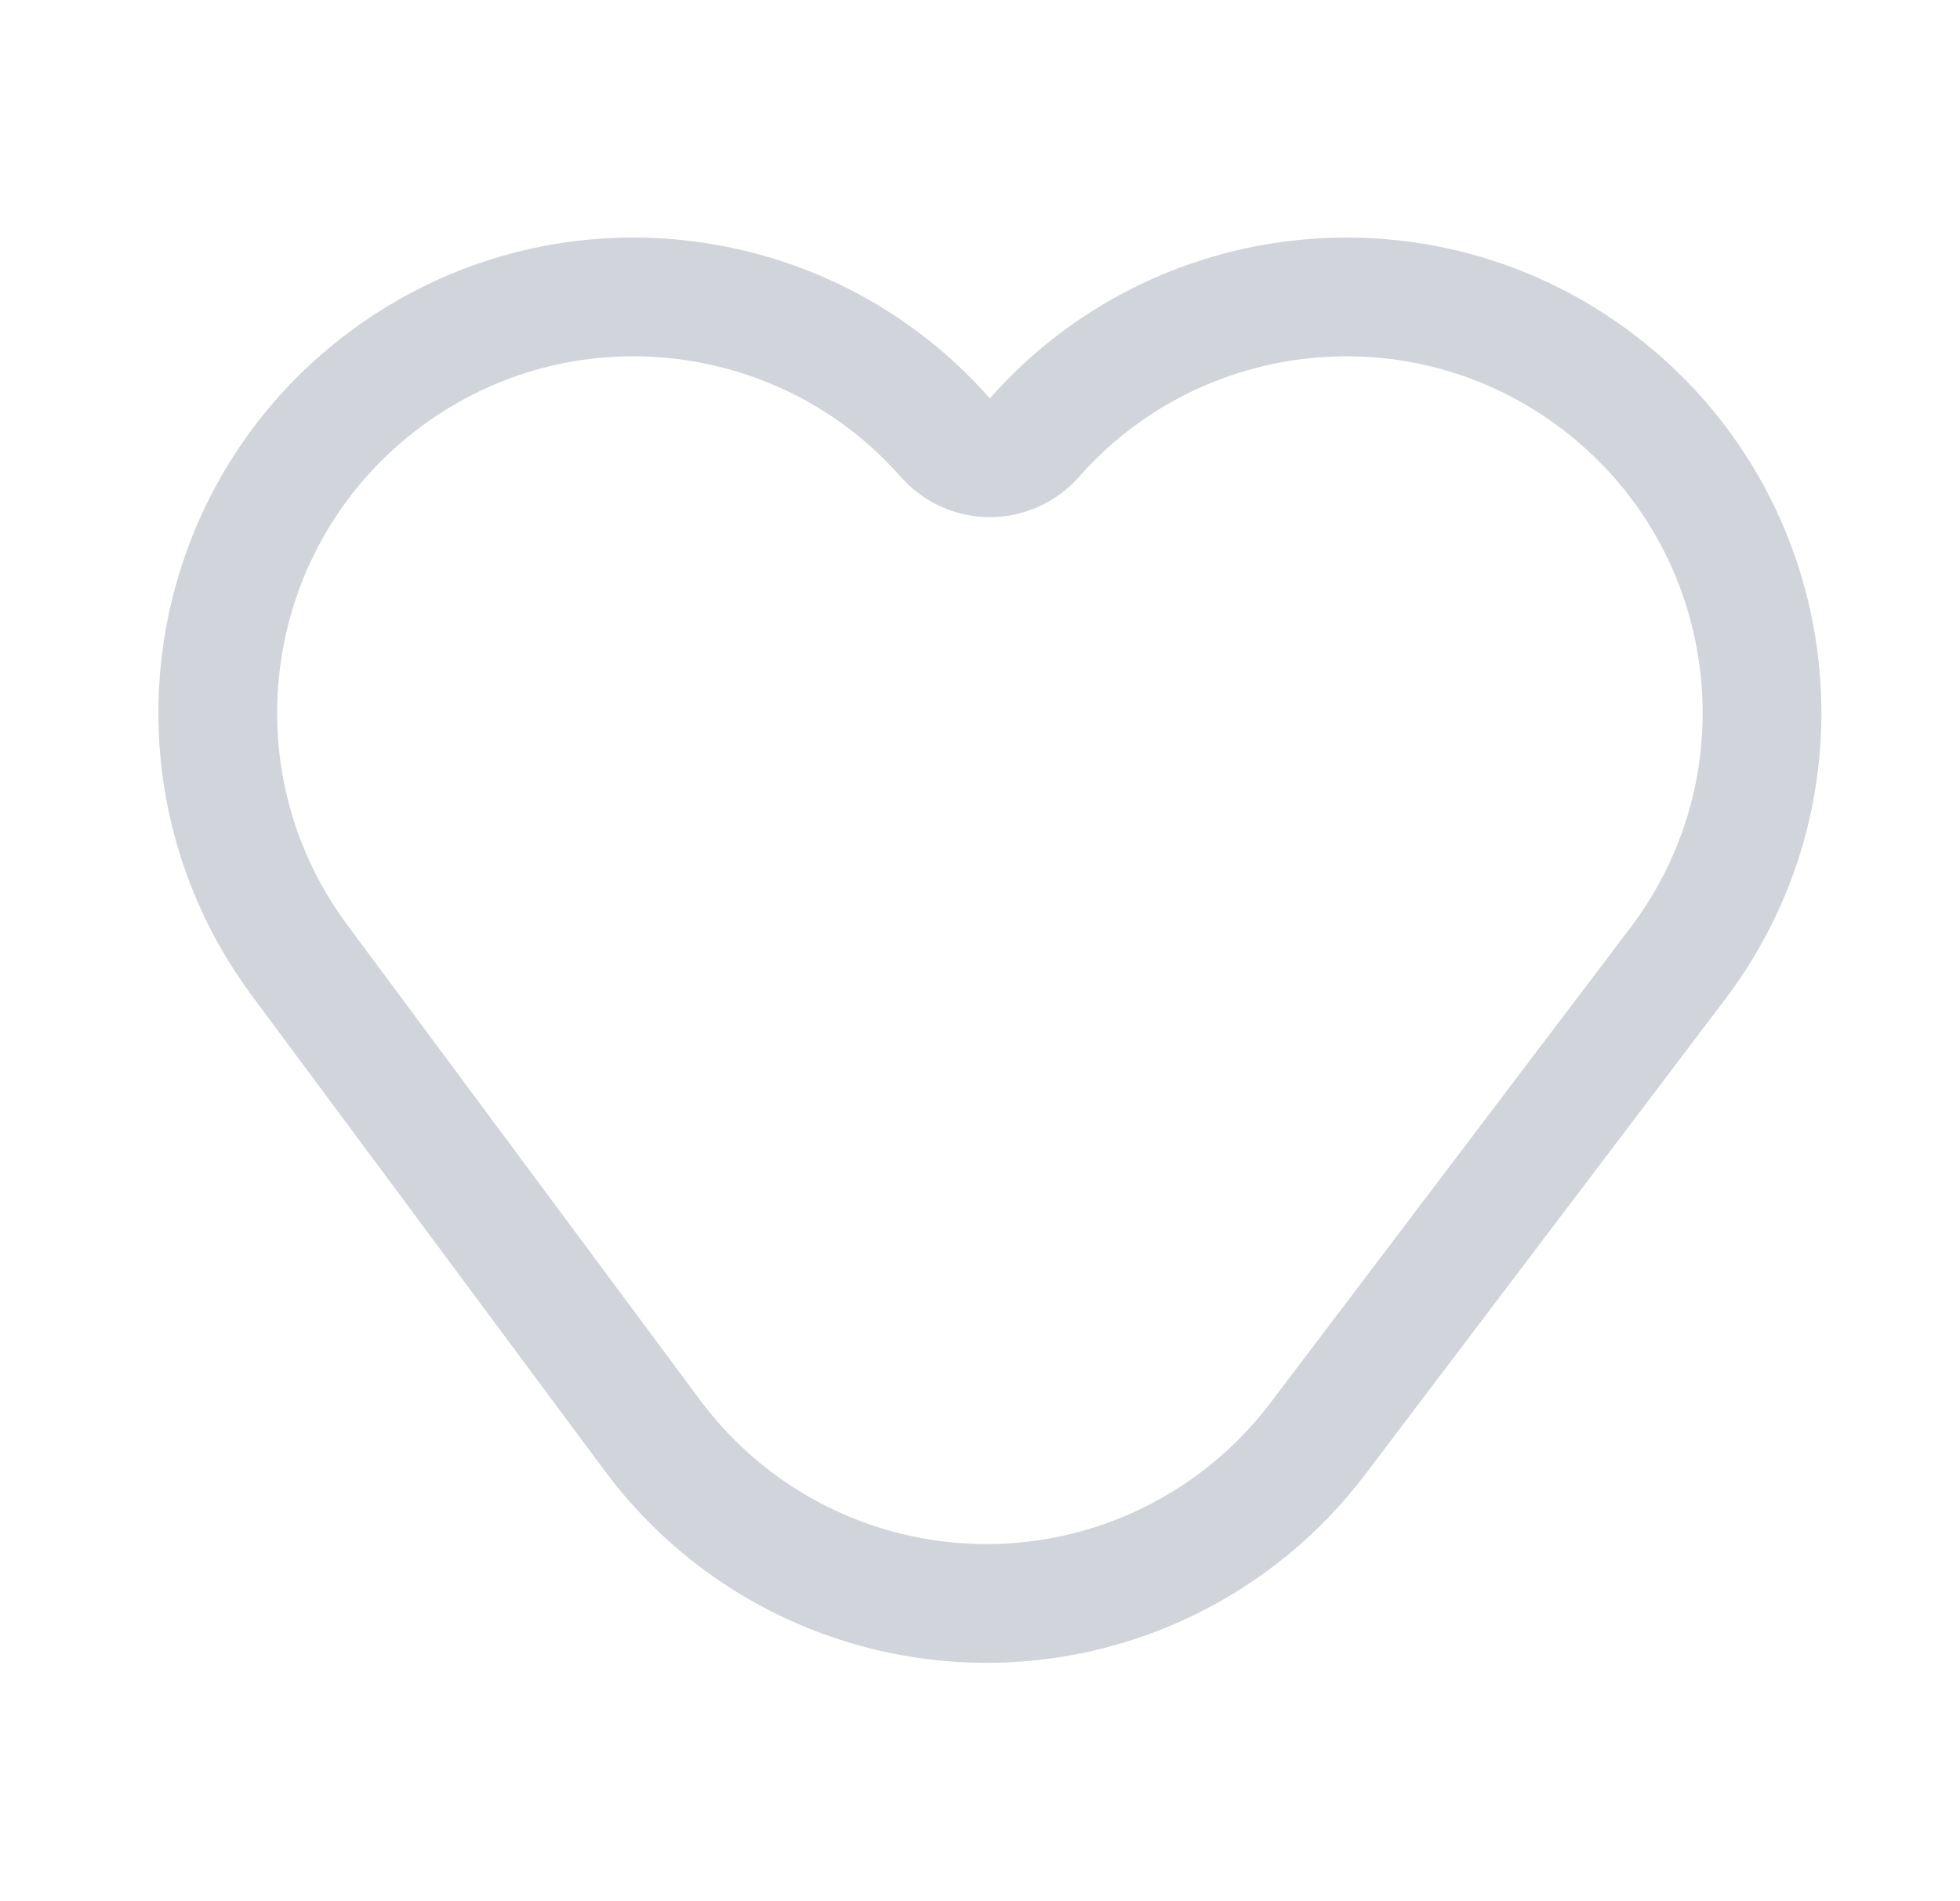
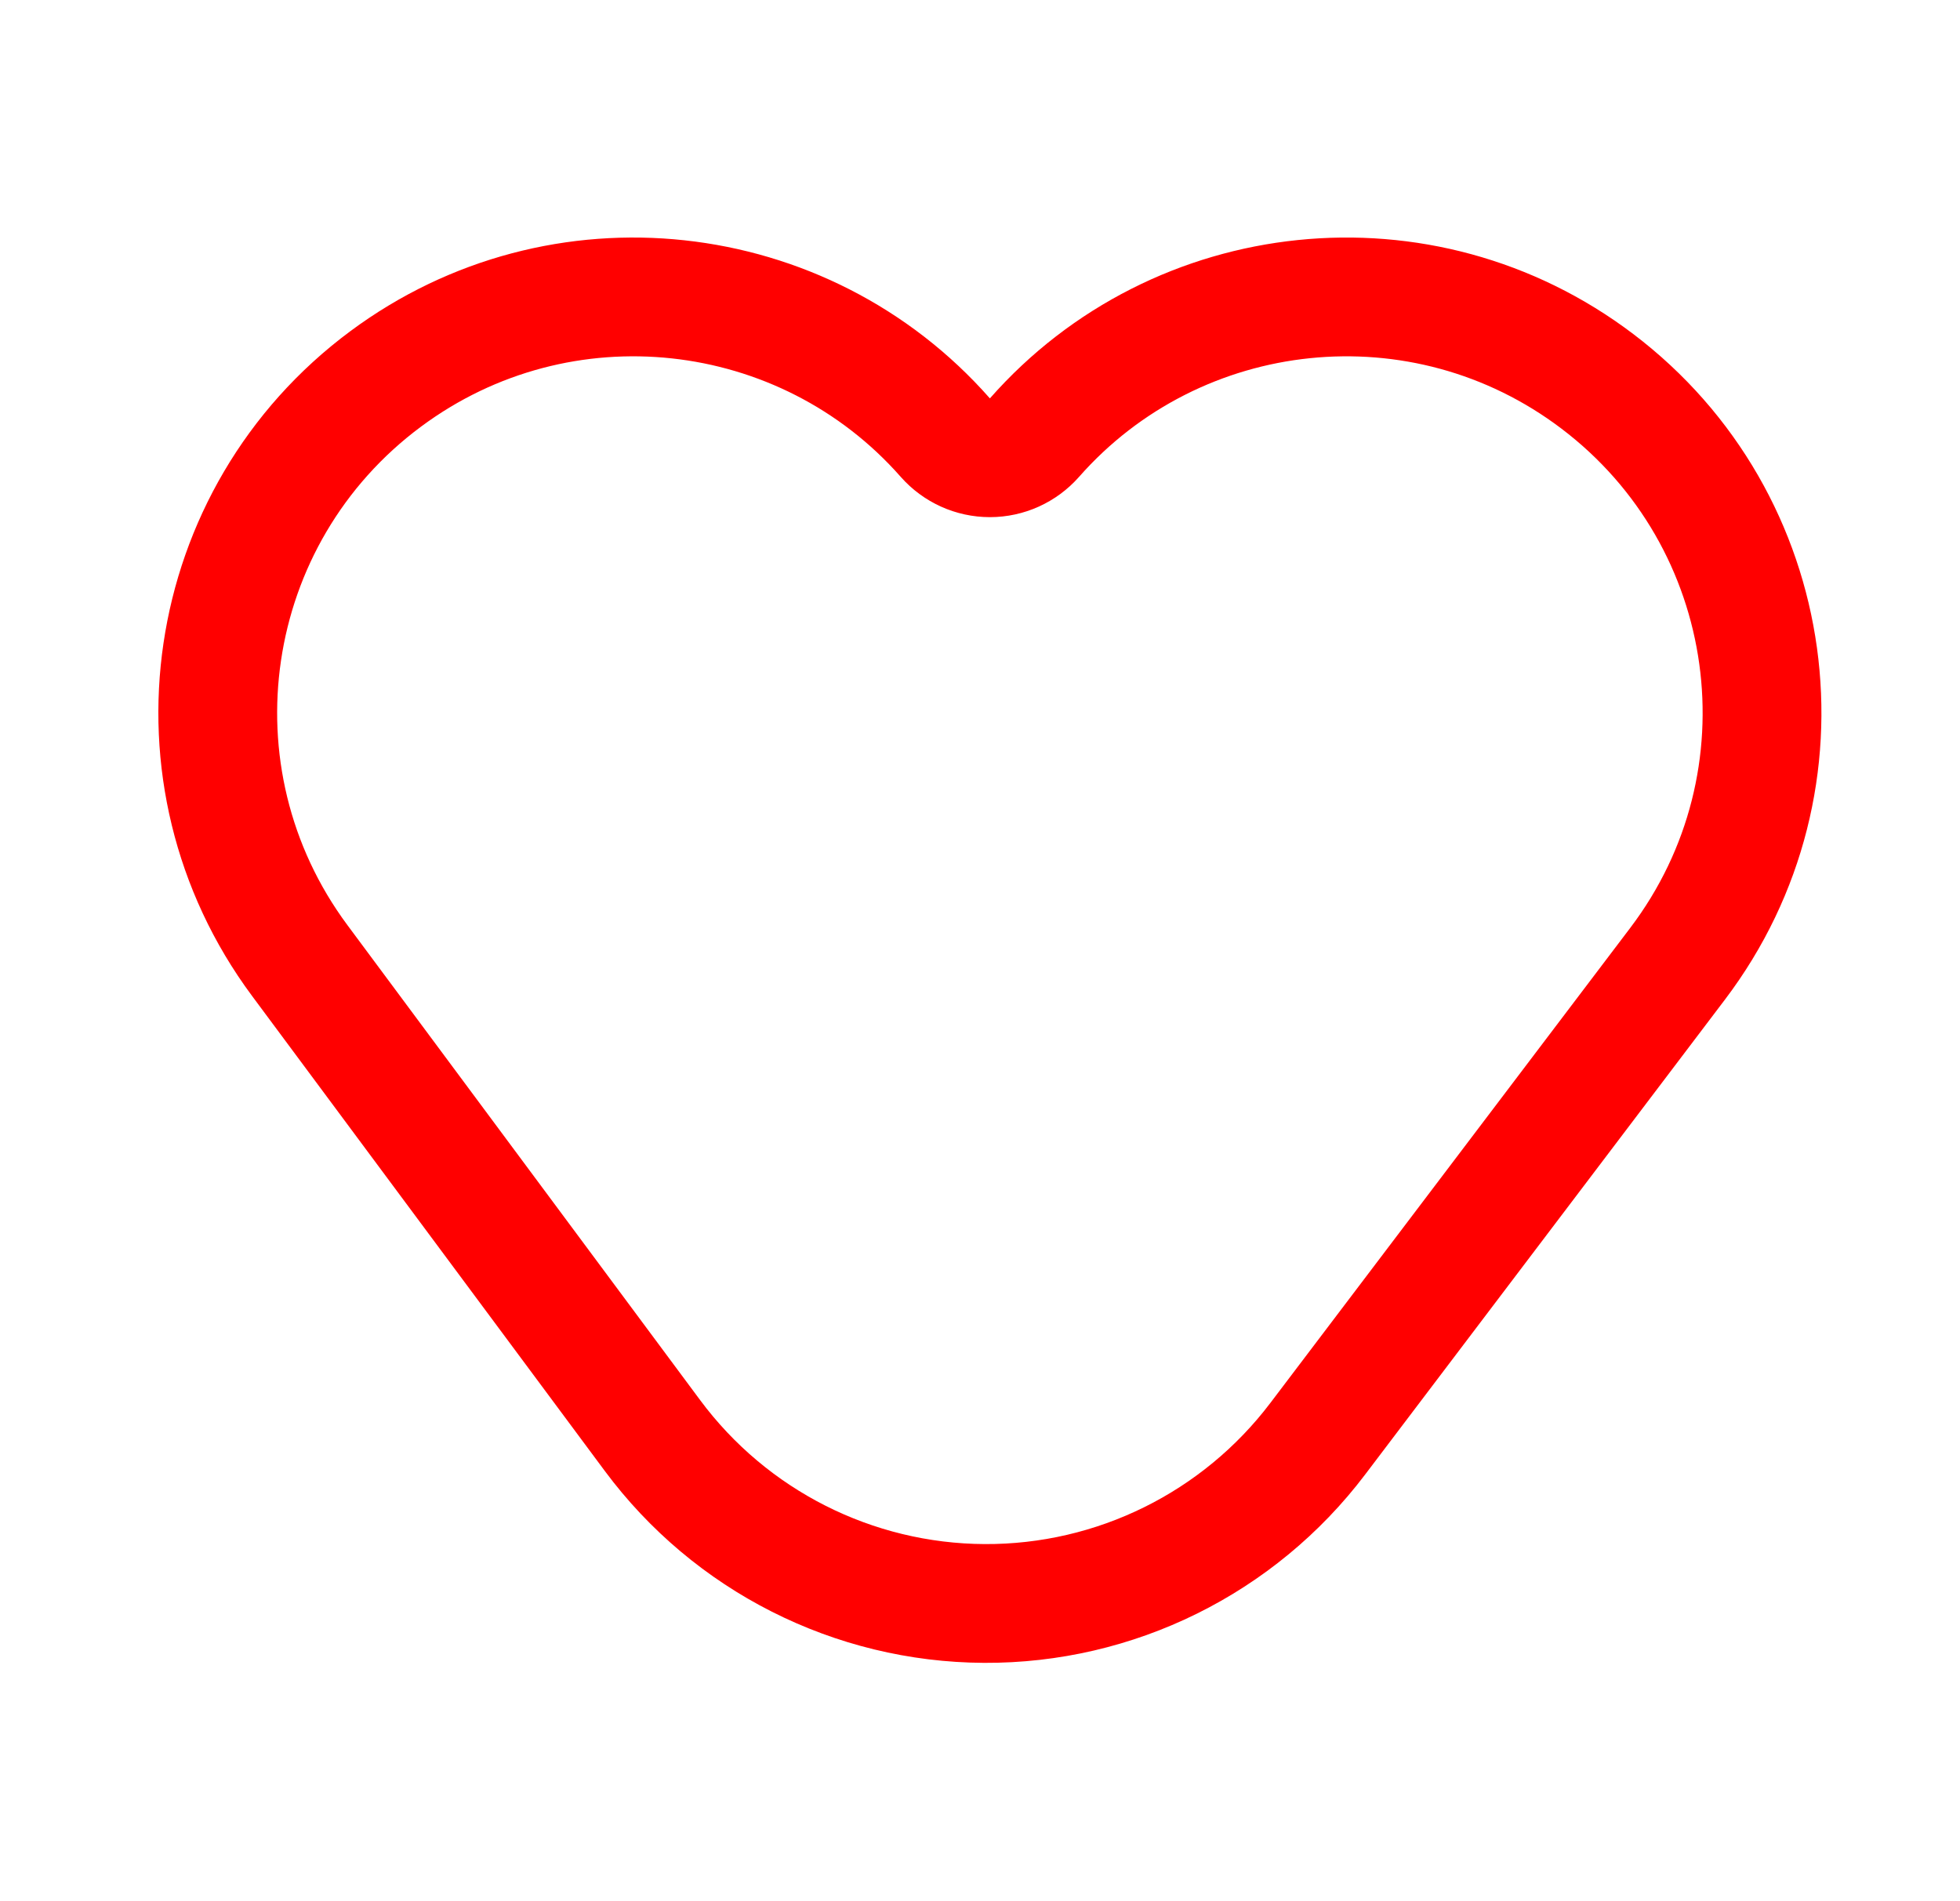
<svg xmlns="http://www.w3.org/2000/svg" width="33" height="32" viewBox="0 0 33 32" fill="none">
-   <path d="M15.916 7.369C16.106 7.584 16.379 7.708 16.667 7.708C16.954 7.708 17.227 7.584 17.417 7.369C19.817 4.643 23.952 4.192 26.893 6.42C29.975 8.755 30.581 13.145 28.246 16.227L22.186 24.227C20.856 25.983 18.776 27.011 16.573 27C14.37 26.989 12.3 25.942 10.986 24.173L5.046 16.173C2.742 13.069 3.39 8.684 6.494 6.38C9.438 4.194 13.536 4.664 15.916 7.369Z" stroke="#D1D5DB" stroke-width="2" stroke-linecap="round" stroke-linejoin="round" />
+   <path d="M15.916 7.369C16.106 7.584 16.379 7.708 16.667 7.708C16.954 7.708 17.227 7.584 17.417 7.369C19.817 4.643 23.952 4.192 26.893 6.42C29.975 8.755 30.581 13.145 28.246 16.227L22.186 24.227C20.856 25.983 18.776 27.011 16.573 27C14.37 26.989 12.3 25.942 10.986 24.173L5.046 16.173C2.742 13.069 3.39 8.684 6.494 6.38C9.438 4.194 13.536 4.664 15.916 7.369Z" stroke="#ff0000" stroke-width="2" stroke-linecap="round" stroke-linejoin="round" />
</svg>
